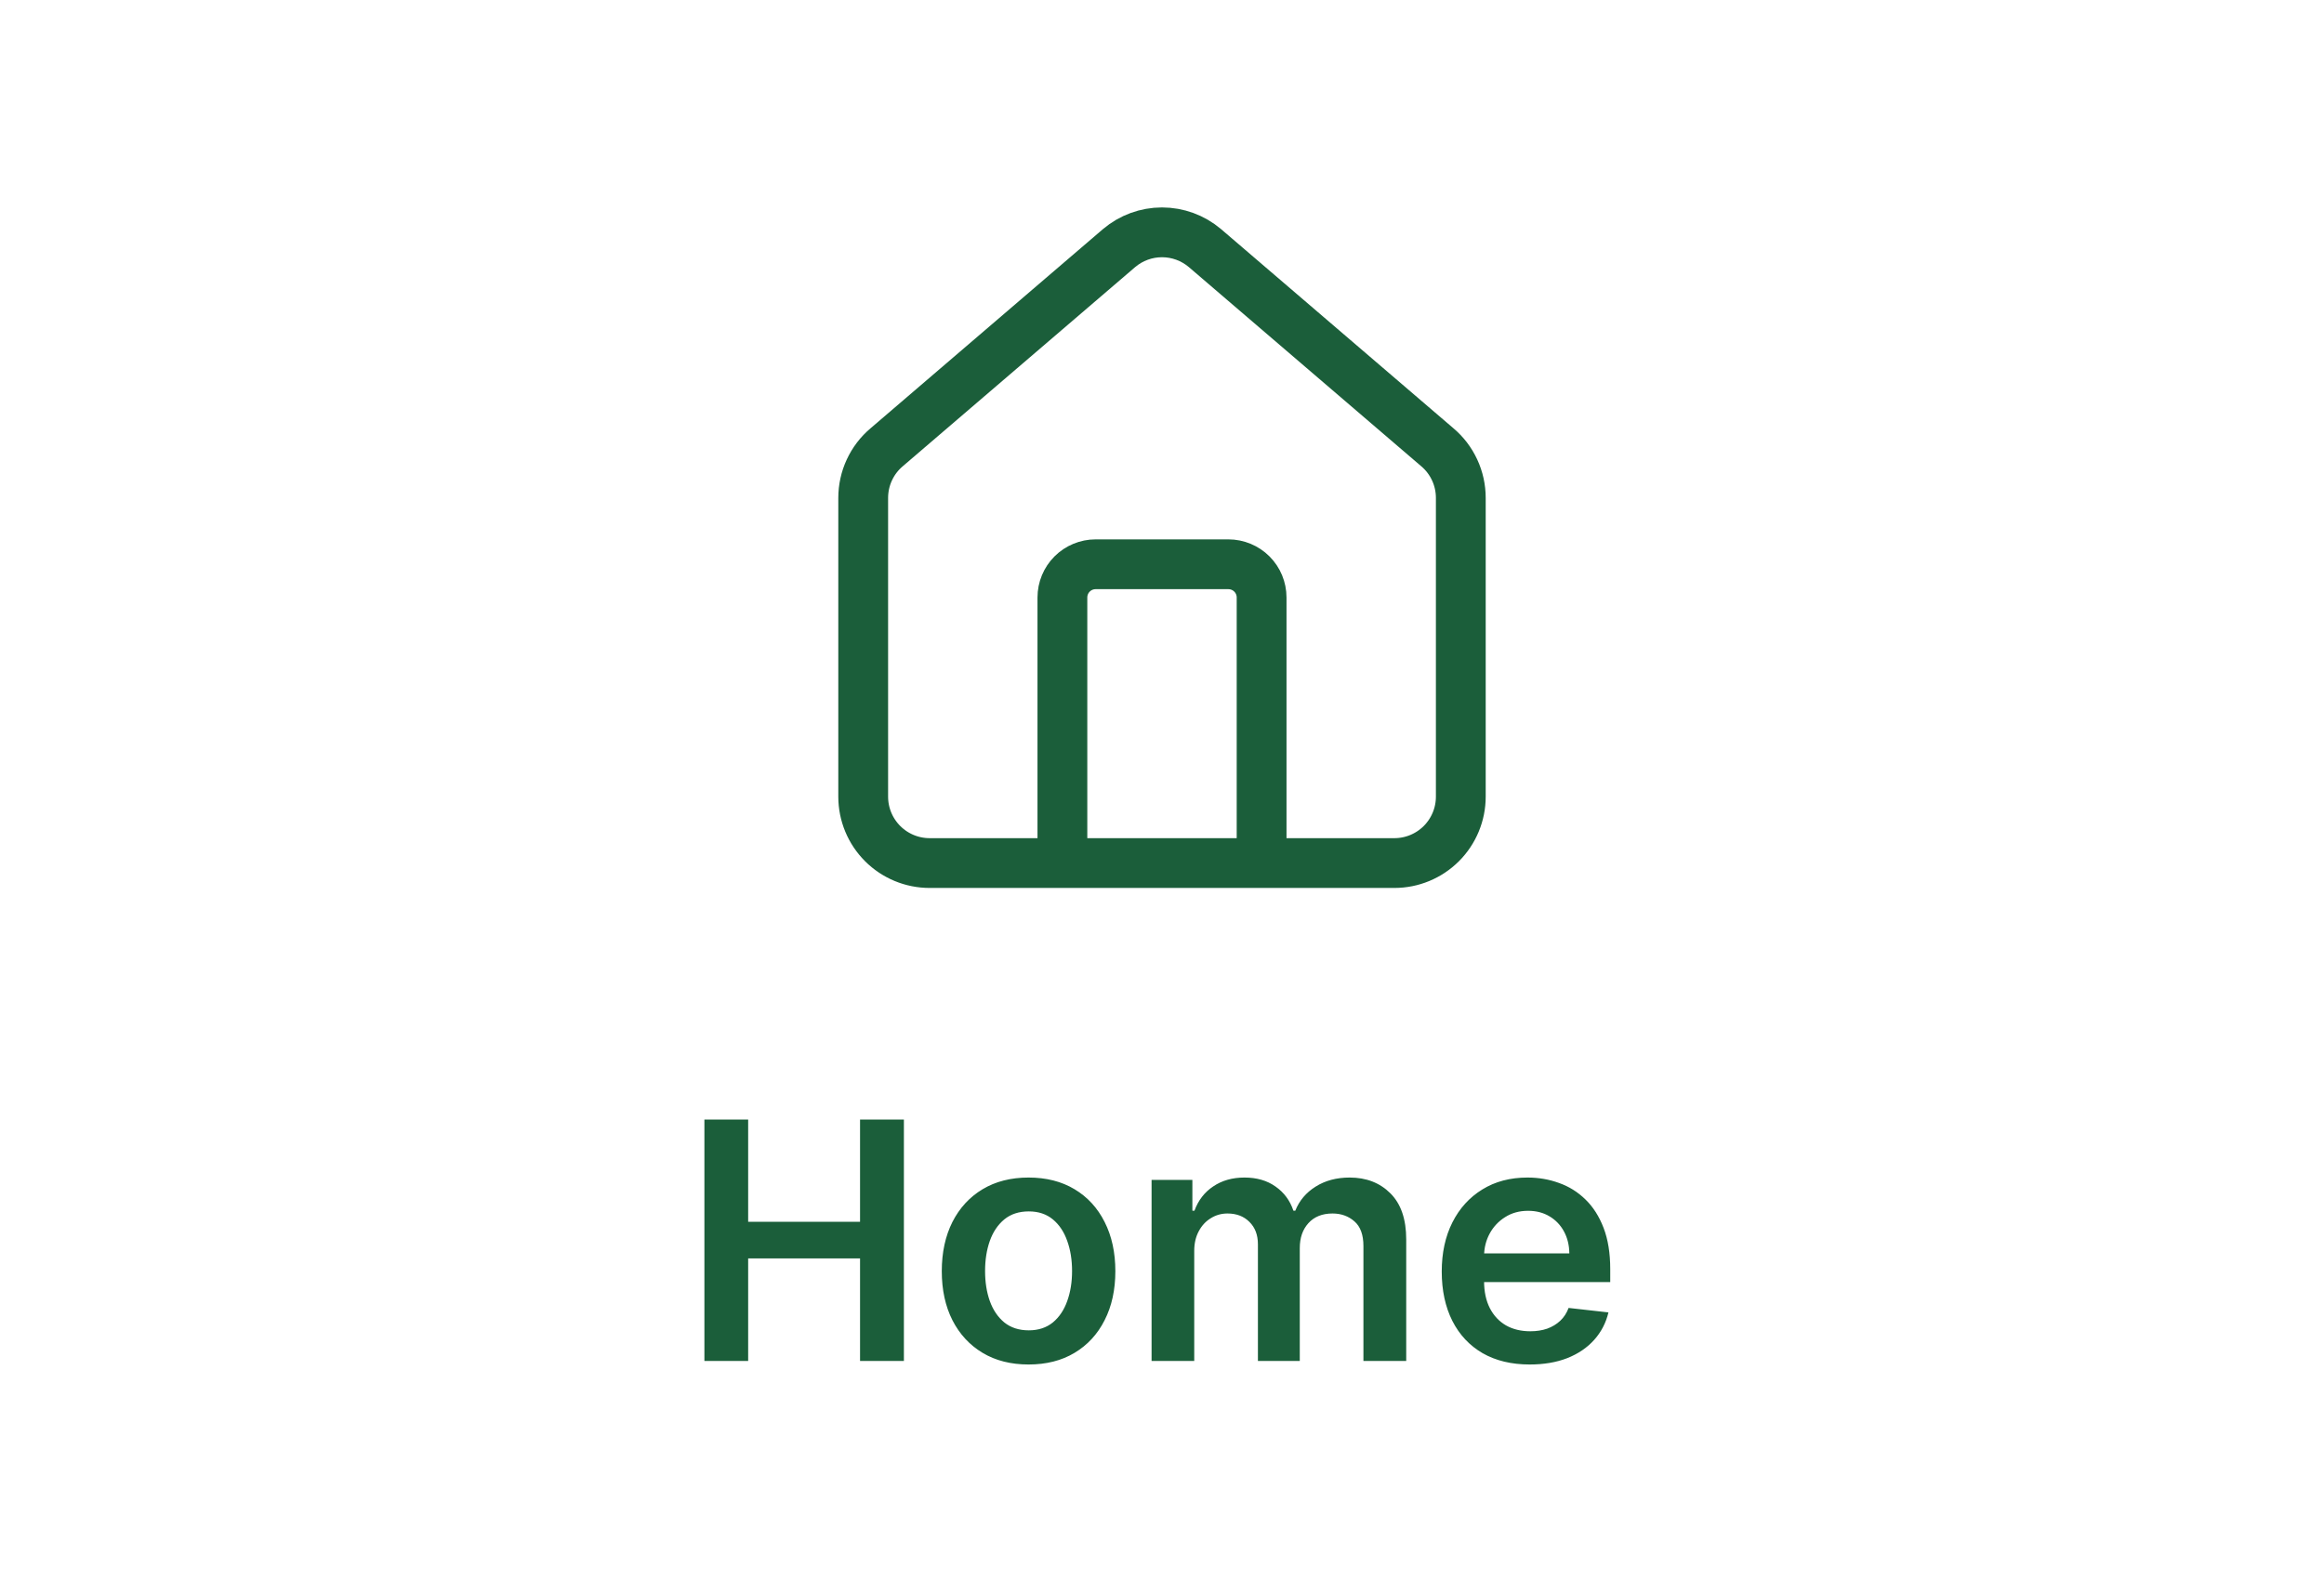
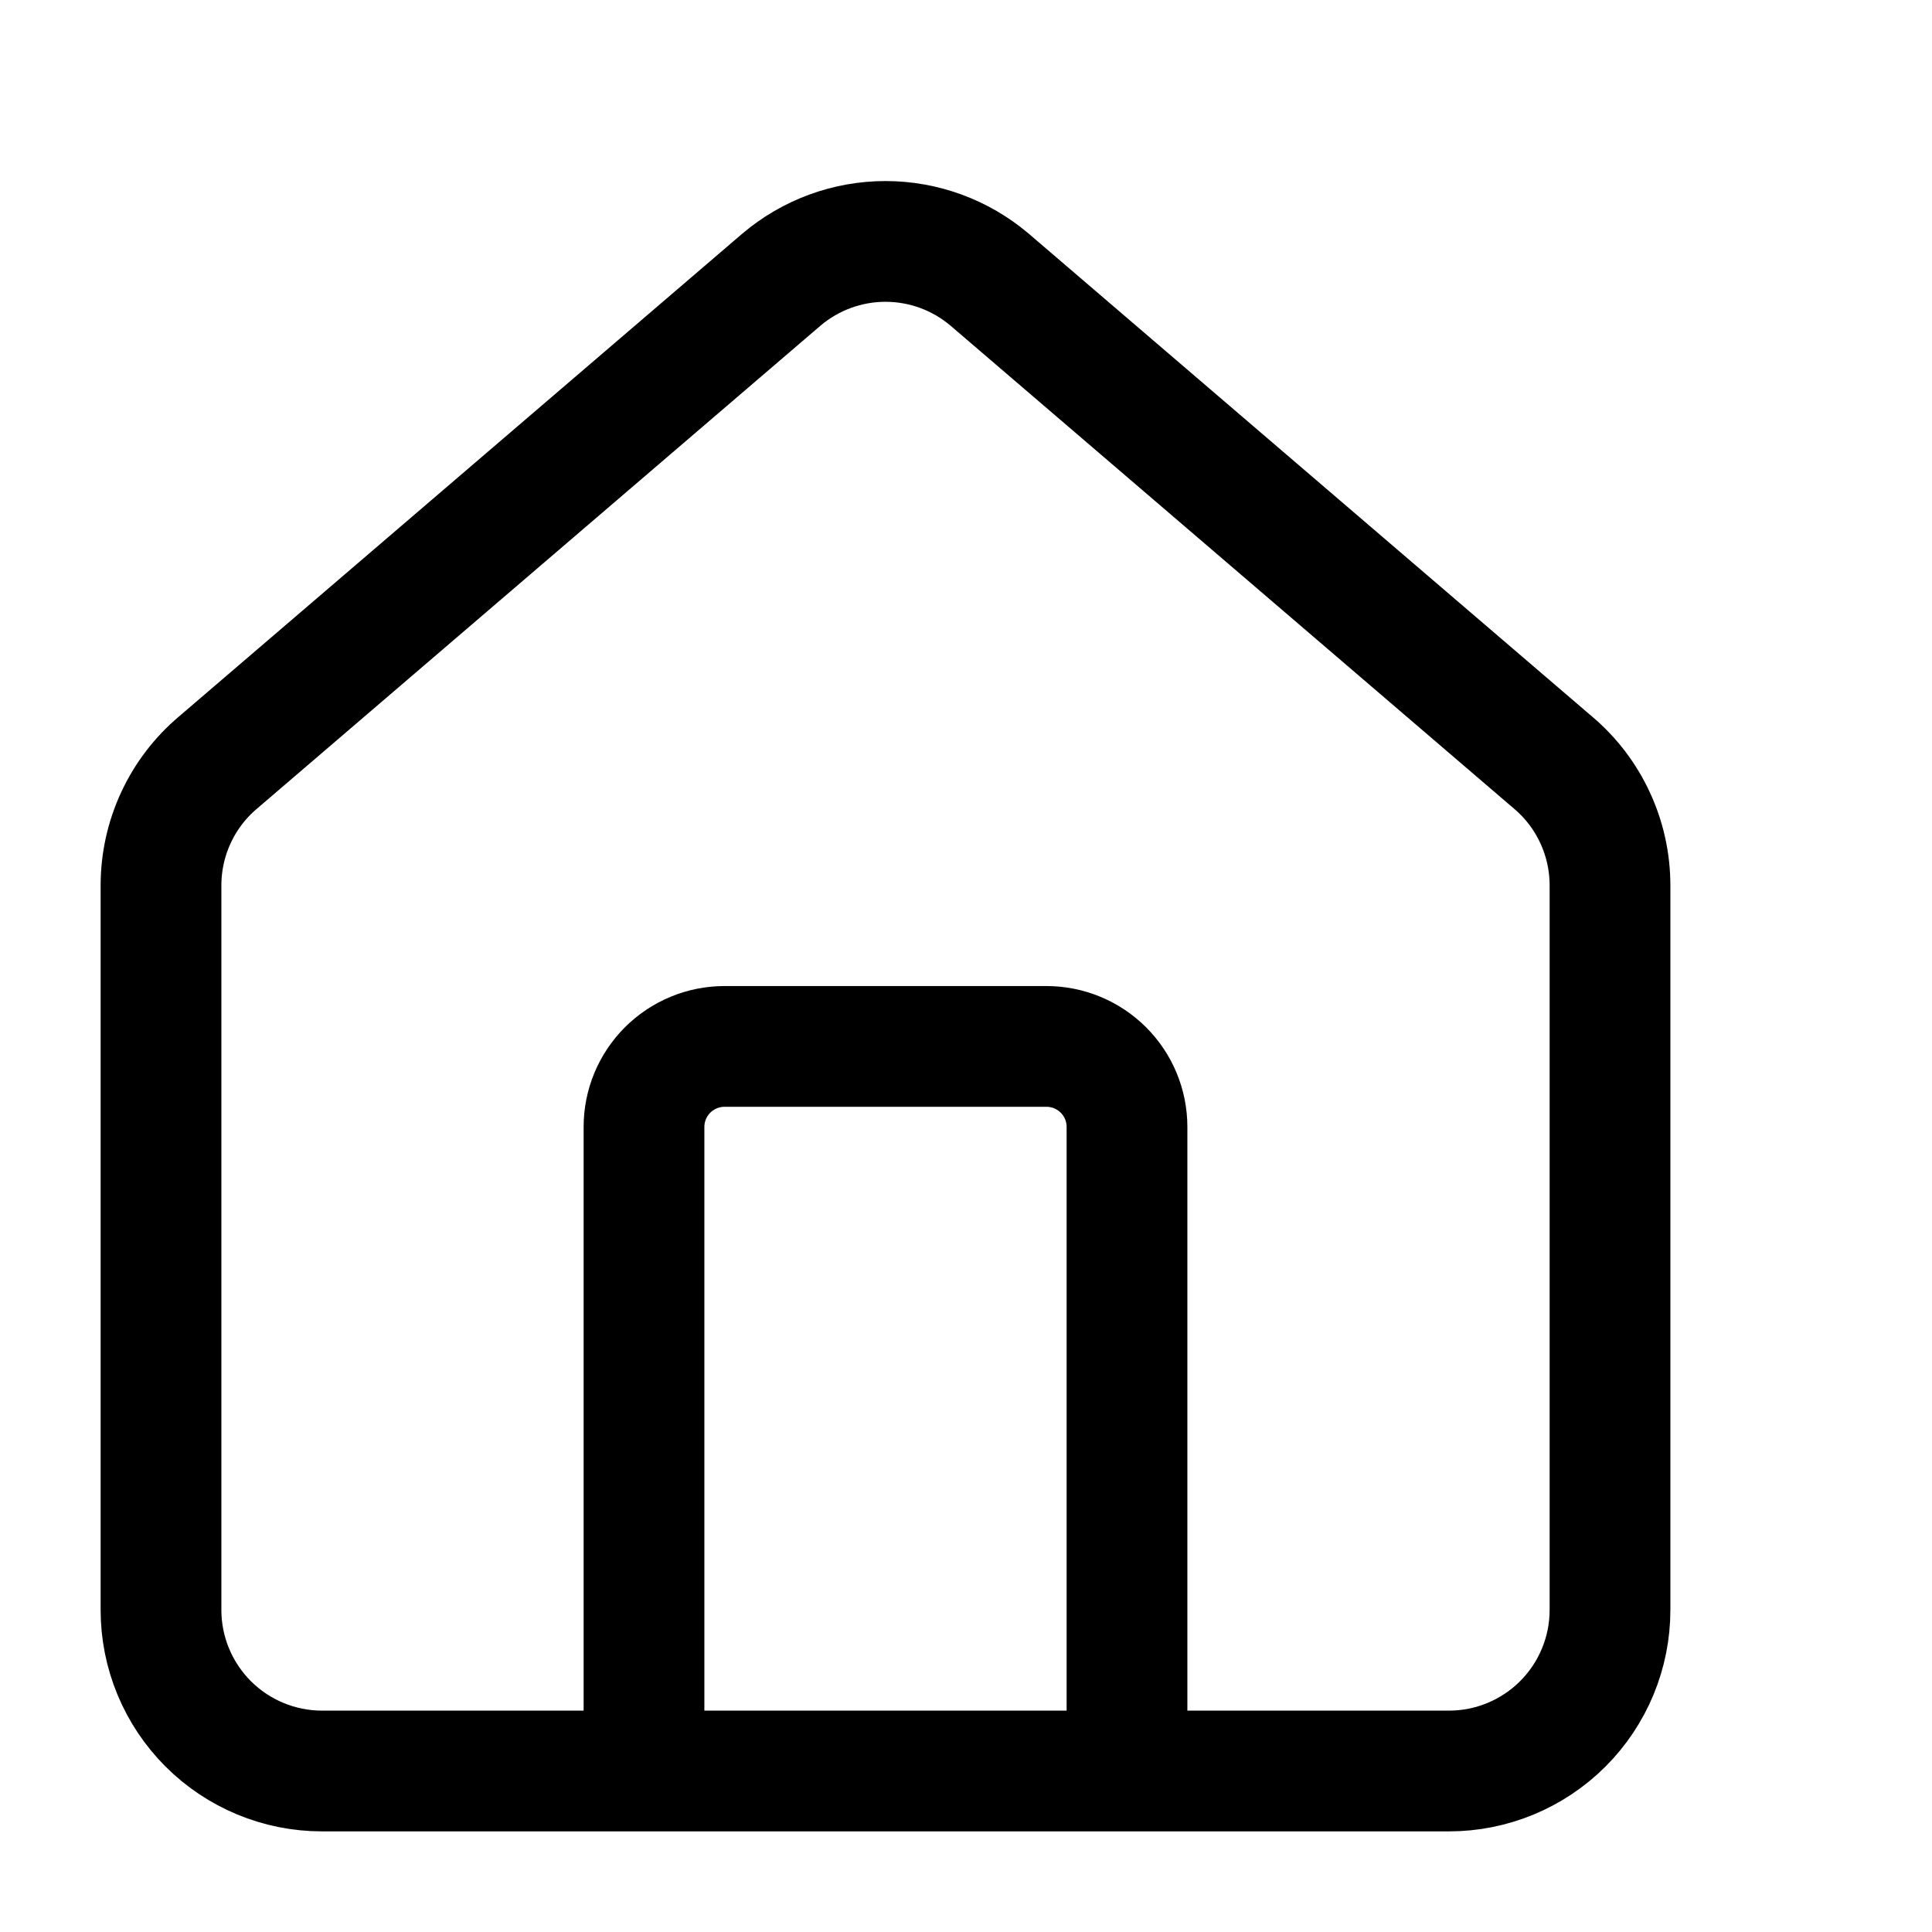
- <svg xmlns="http://www.w3.org/2000/svg" width="70" height="48" viewBox="0 0 70 48" fill="none">
-   <path d="M38 25.999V17.999C38 17.734 37.895 17.48 37.707 17.292C37.52 17.105 37.265 16.999 37 16.999H33C32.735 16.999 32.48 17.105 32.293 17.292C32.105 17.48 32 17.734 32 17.999V25.999M26 15C26 14.709 26.063 14.421 26.186 14.157C26.308 13.893 26.487 13.659 26.709 13.472L33.709 7.472C34.07 7.167 34.527 6.999 35 6.999C35.473 6.999 35.93 7.167 36.291 7.472L43.291 13.472C43.513 13.659 43.692 13.893 43.814 14.157C43.937 14.421 44 14.709 44 15V24C44 24.53 43.789 25.039 43.414 25.414C43.039 25.789 42.53 26 42 26H28C27.47 26 26.961 25.789 26.586 25.414C26.211 25.039 26 24.53 26 24V15Z" stroke="#1B5E3A" stroke-width="1.5" stroke-linecap="round" />
-   <path d="M21.217 41V33.727H22.535V36.806H25.905V33.727H27.226V41H25.905V37.91H22.535V41H21.217ZM30.981 41.106C30.448 41.106 29.987 40.989 29.596 40.755C29.206 40.521 28.903 40.193 28.687 39.771C28.474 39.35 28.367 38.858 28.367 38.294C28.367 37.731 28.474 37.237 28.687 36.813C28.903 36.389 29.206 36.06 29.596 35.826C29.987 35.592 30.448 35.474 30.981 35.474C31.514 35.474 31.976 35.592 32.366 35.826C32.757 36.06 33.059 36.389 33.272 36.813C33.487 37.237 33.595 37.731 33.595 38.294C33.595 38.858 33.487 39.35 33.272 39.771C33.059 40.193 32.757 40.521 32.366 40.755C31.976 40.989 31.514 41.106 30.981 41.106ZM30.988 40.077C31.277 40.077 31.519 39.997 31.713 39.839C31.907 39.678 32.051 39.462 32.146 39.193C32.243 38.923 32.291 38.622 32.291 38.291C32.291 37.957 32.243 37.655 32.146 37.385C32.051 37.113 31.907 36.896 31.713 36.735C31.519 36.574 31.277 36.494 30.988 36.494C30.692 36.494 30.446 36.574 30.25 36.735C30.055 36.896 29.91 37.113 29.813 37.385C29.718 37.655 29.671 37.957 29.671 38.291C29.671 38.622 29.718 38.923 29.813 39.193C29.91 39.462 30.055 39.678 30.25 39.839C30.446 39.997 30.692 40.077 30.988 40.077ZM34.686 41V35.545H35.915V36.472H35.978C36.092 36.16 36.28 35.916 36.543 35.741C36.806 35.563 37.12 35.474 37.484 35.474C37.853 35.474 38.165 35.564 38.418 35.744C38.674 35.922 38.854 36.164 38.958 36.472H39.015C39.136 36.169 39.339 35.928 39.626 35.748C39.914 35.566 40.257 35.474 40.652 35.474C41.154 35.474 41.563 35.633 41.88 35.95C42.198 36.267 42.356 36.73 42.356 37.339V41H41.067V37.538C41.067 37.199 40.977 36.952 40.797 36.795C40.617 36.637 40.397 36.557 40.137 36.557C39.827 36.557 39.584 36.655 39.409 36.849C39.236 37.041 39.15 37.29 39.15 37.598V41H37.889V37.484C37.889 37.203 37.804 36.978 37.633 36.81C37.465 36.642 37.245 36.557 36.973 36.557C36.788 36.557 36.62 36.605 36.469 36.7C36.317 36.792 36.196 36.923 36.106 37.094C36.016 37.262 35.971 37.458 35.971 37.683V41H34.686ZM46.075 41.106C45.528 41.106 45.056 40.993 44.658 40.766C44.263 40.536 43.959 40.212 43.746 39.793C43.533 39.371 43.426 38.875 43.426 38.305C43.426 37.744 43.533 37.251 43.746 36.827C43.961 36.401 44.262 36.07 44.648 35.833C45.034 35.594 45.487 35.474 46.008 35.474C46.344 35.474 46.661 35.529 46.959 35.638C47.26 35.744 47.525 35.91 47.755 36.135C47.987 36.36 48.169 36.646 48.302 36.994C48.434 37.34 48.501 37.752 48.501 38.23V38.624H44.03V37.758H47.269C47.266 37.512 47.213 37.293 47.109 37.101C47.005 36.907 46.859 36.754 46.672 36.643C46.487 36.532 46.272 36.476 46.026 36.476C45.763 36.476 45.532 36.54 45.333 36.668C45.134 36.793 44.979 36.959 44.868 37.165C44.759 37.368 44.703 37.592 44.701 37.836V38.592C44.701 38.91 44.759 39.182 44.875 39.409C44.991 39.634 45.153 39.807 45.361 39.928C45.57 40.046 45.814 40.105 46.093 40.105C46.28 40.105 46.449 40.079 46.601 40.027C46.752 39.972 46.884 39.893 46.995 39.789C47.106 39.685 47.19 39.556 47.247 39.402L48.447 39.537C48.372 39.854 48.227 40.131 48.014 40.368C47.803 40.602 47.534 40.785 47.205 40.915C46.876 41.043 46.499 41.106 46.075 41.106Z" fill="#1B5E3A" />
+ <svg xmlns="http://www.w3.org/2000/svg" width="32" height="32" viewBox="24 4 24 24" fill="none">
+   <path d="M38 25.999V17.999C38 17.734 37.895 17.48 37.707 17.292C37.52 17.105 37.265 16.999 37 16.999H33C32.735 16.999 32.48 17.105 32.293 17.292C32.105 17.48 32 17.734 32 17.999V25.999M26 15C26 14.709 26.063 14.421 26.186 14.157C26.308 13.893 26.487 13.659 26.709 13.472L33.709 7.472C34.07 7.167 34.527 6.999 35 6.999C35.473 6.999 35.93 7.167 36.291 7.472L43.291 13.472C43.513 13.659 43.692 13.893 43.814 14.157C43.937 14.421 44 14.709 44 15V24C44 24.53 43.789 25.039 43.414 25.414C43.039 25.789 42.53 26 42 26H28C27.47 26 26.961 25.789 26.586 25.414C26.211 25.039 26 24.53 26 24V15Z" stroke="currentColor" stroke-width="1.5" stroke-linecap="round" />
</svg>
